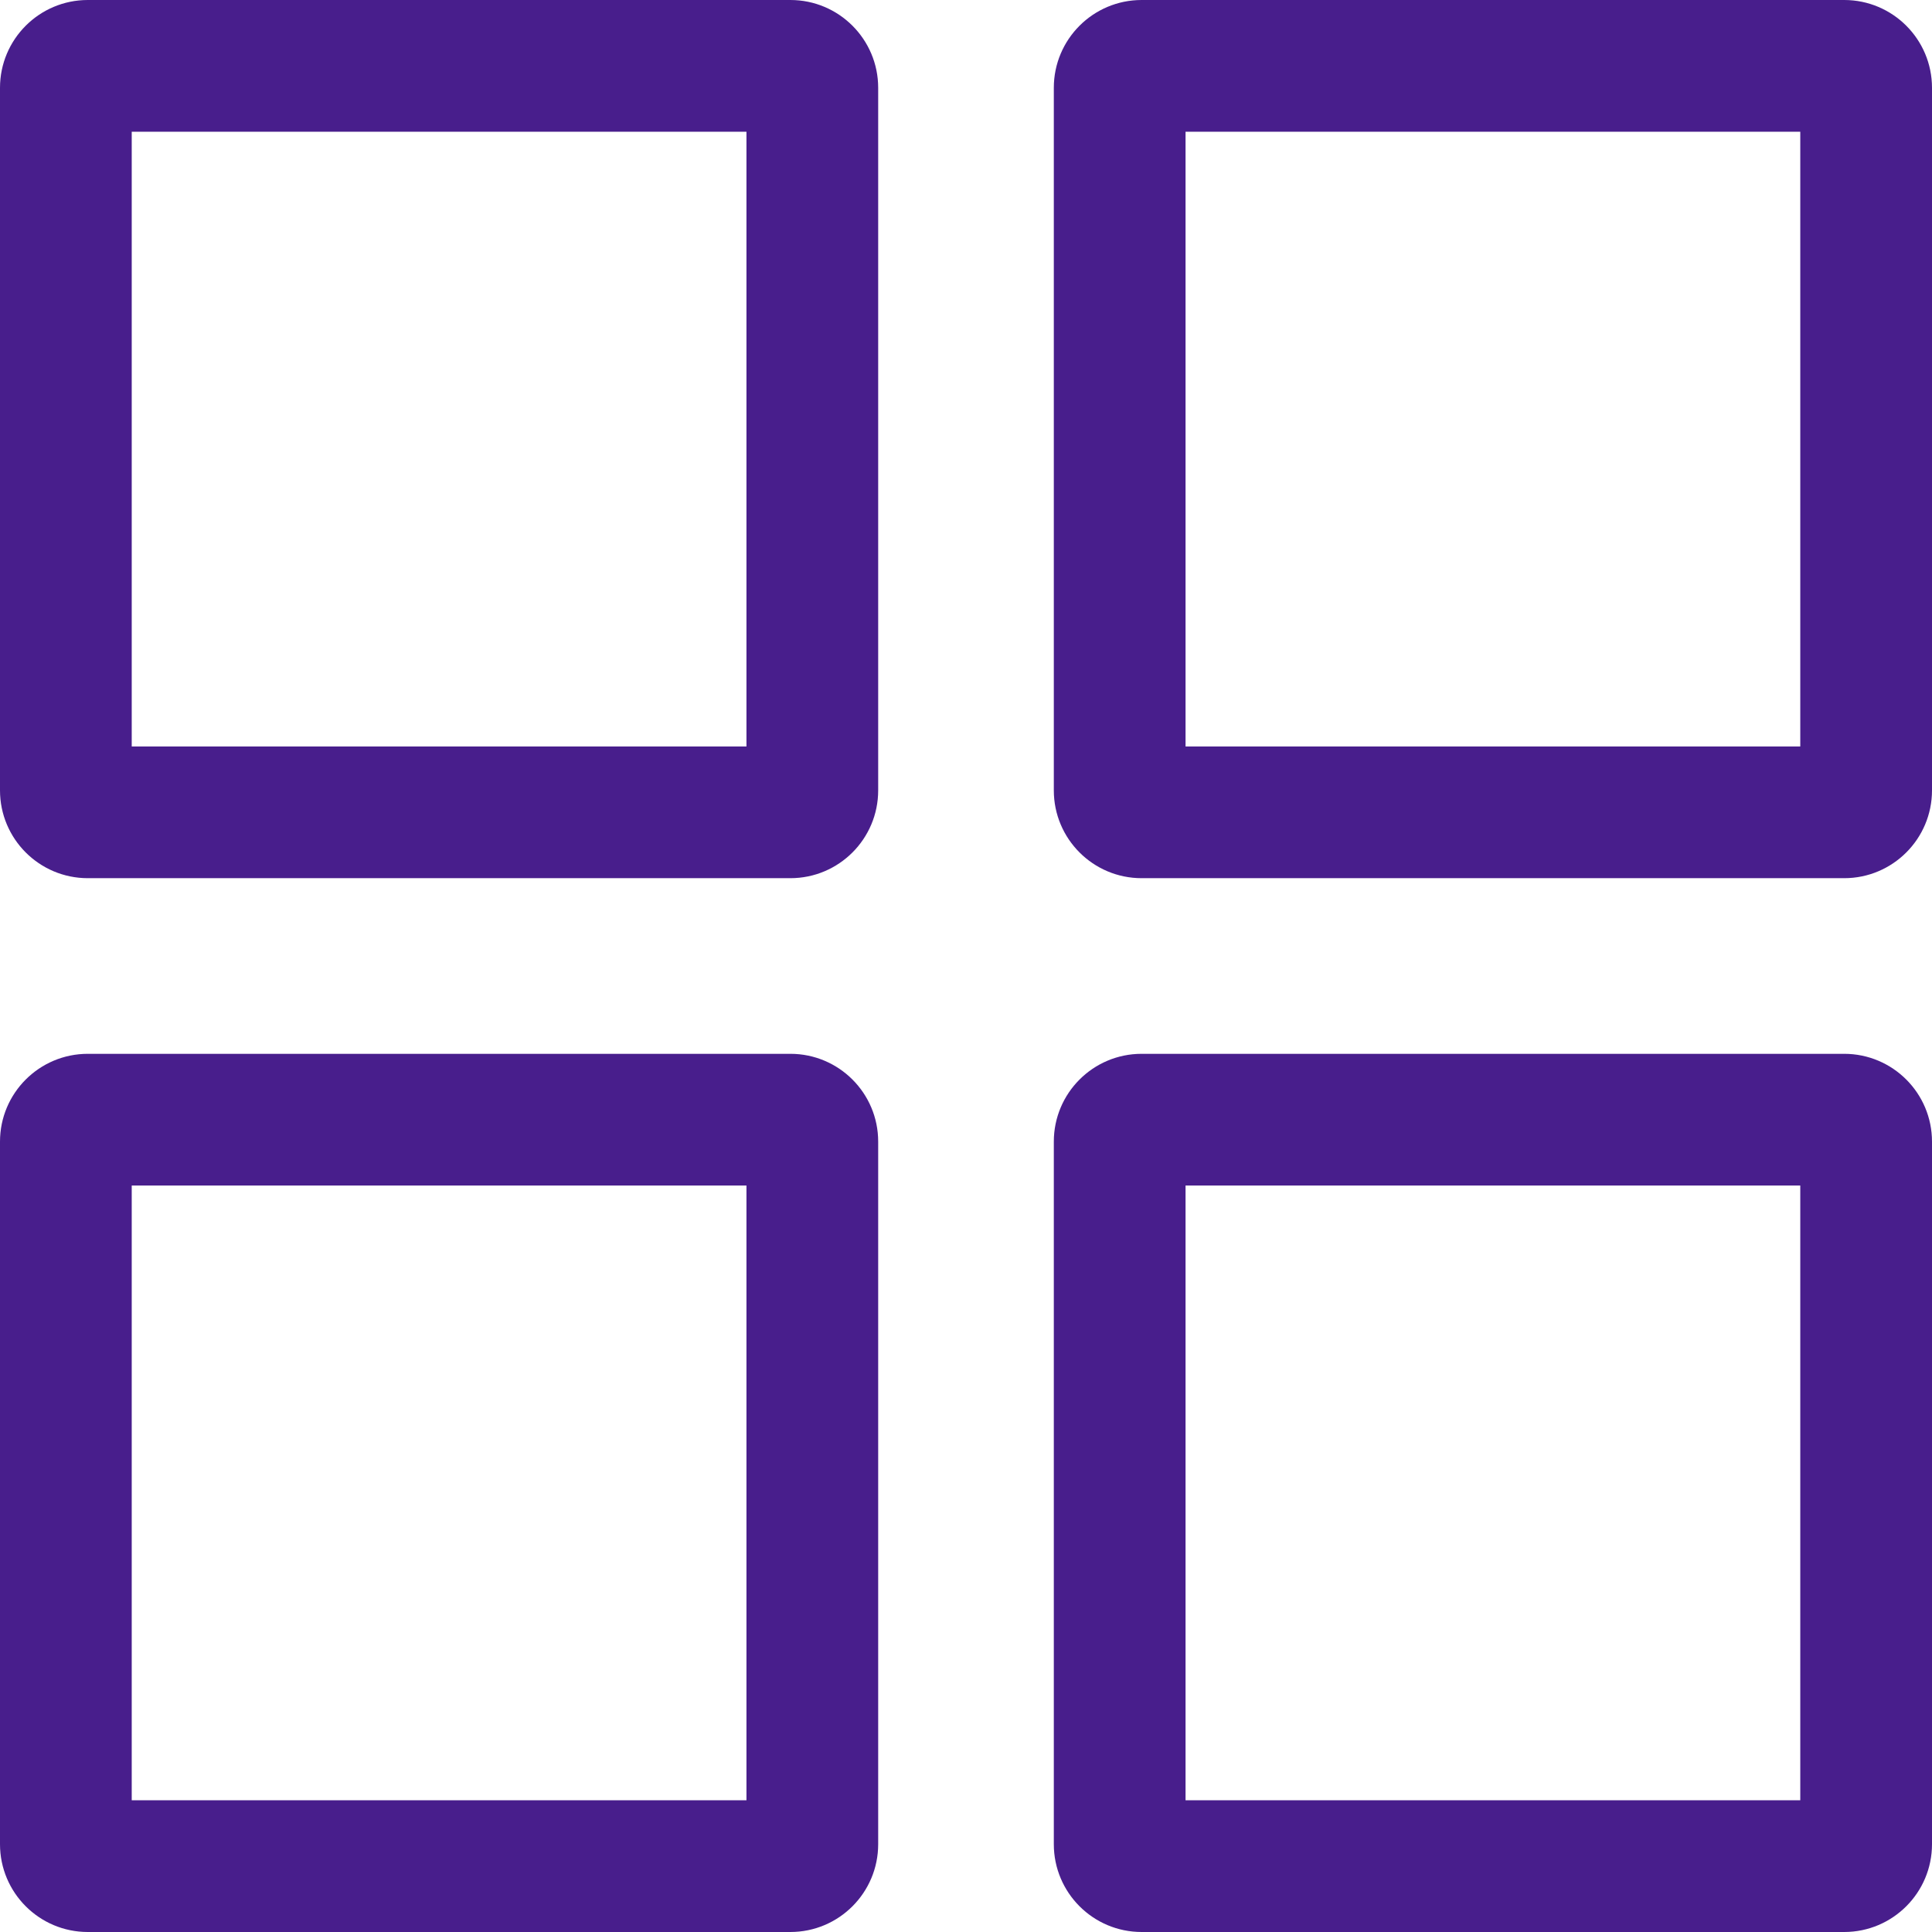
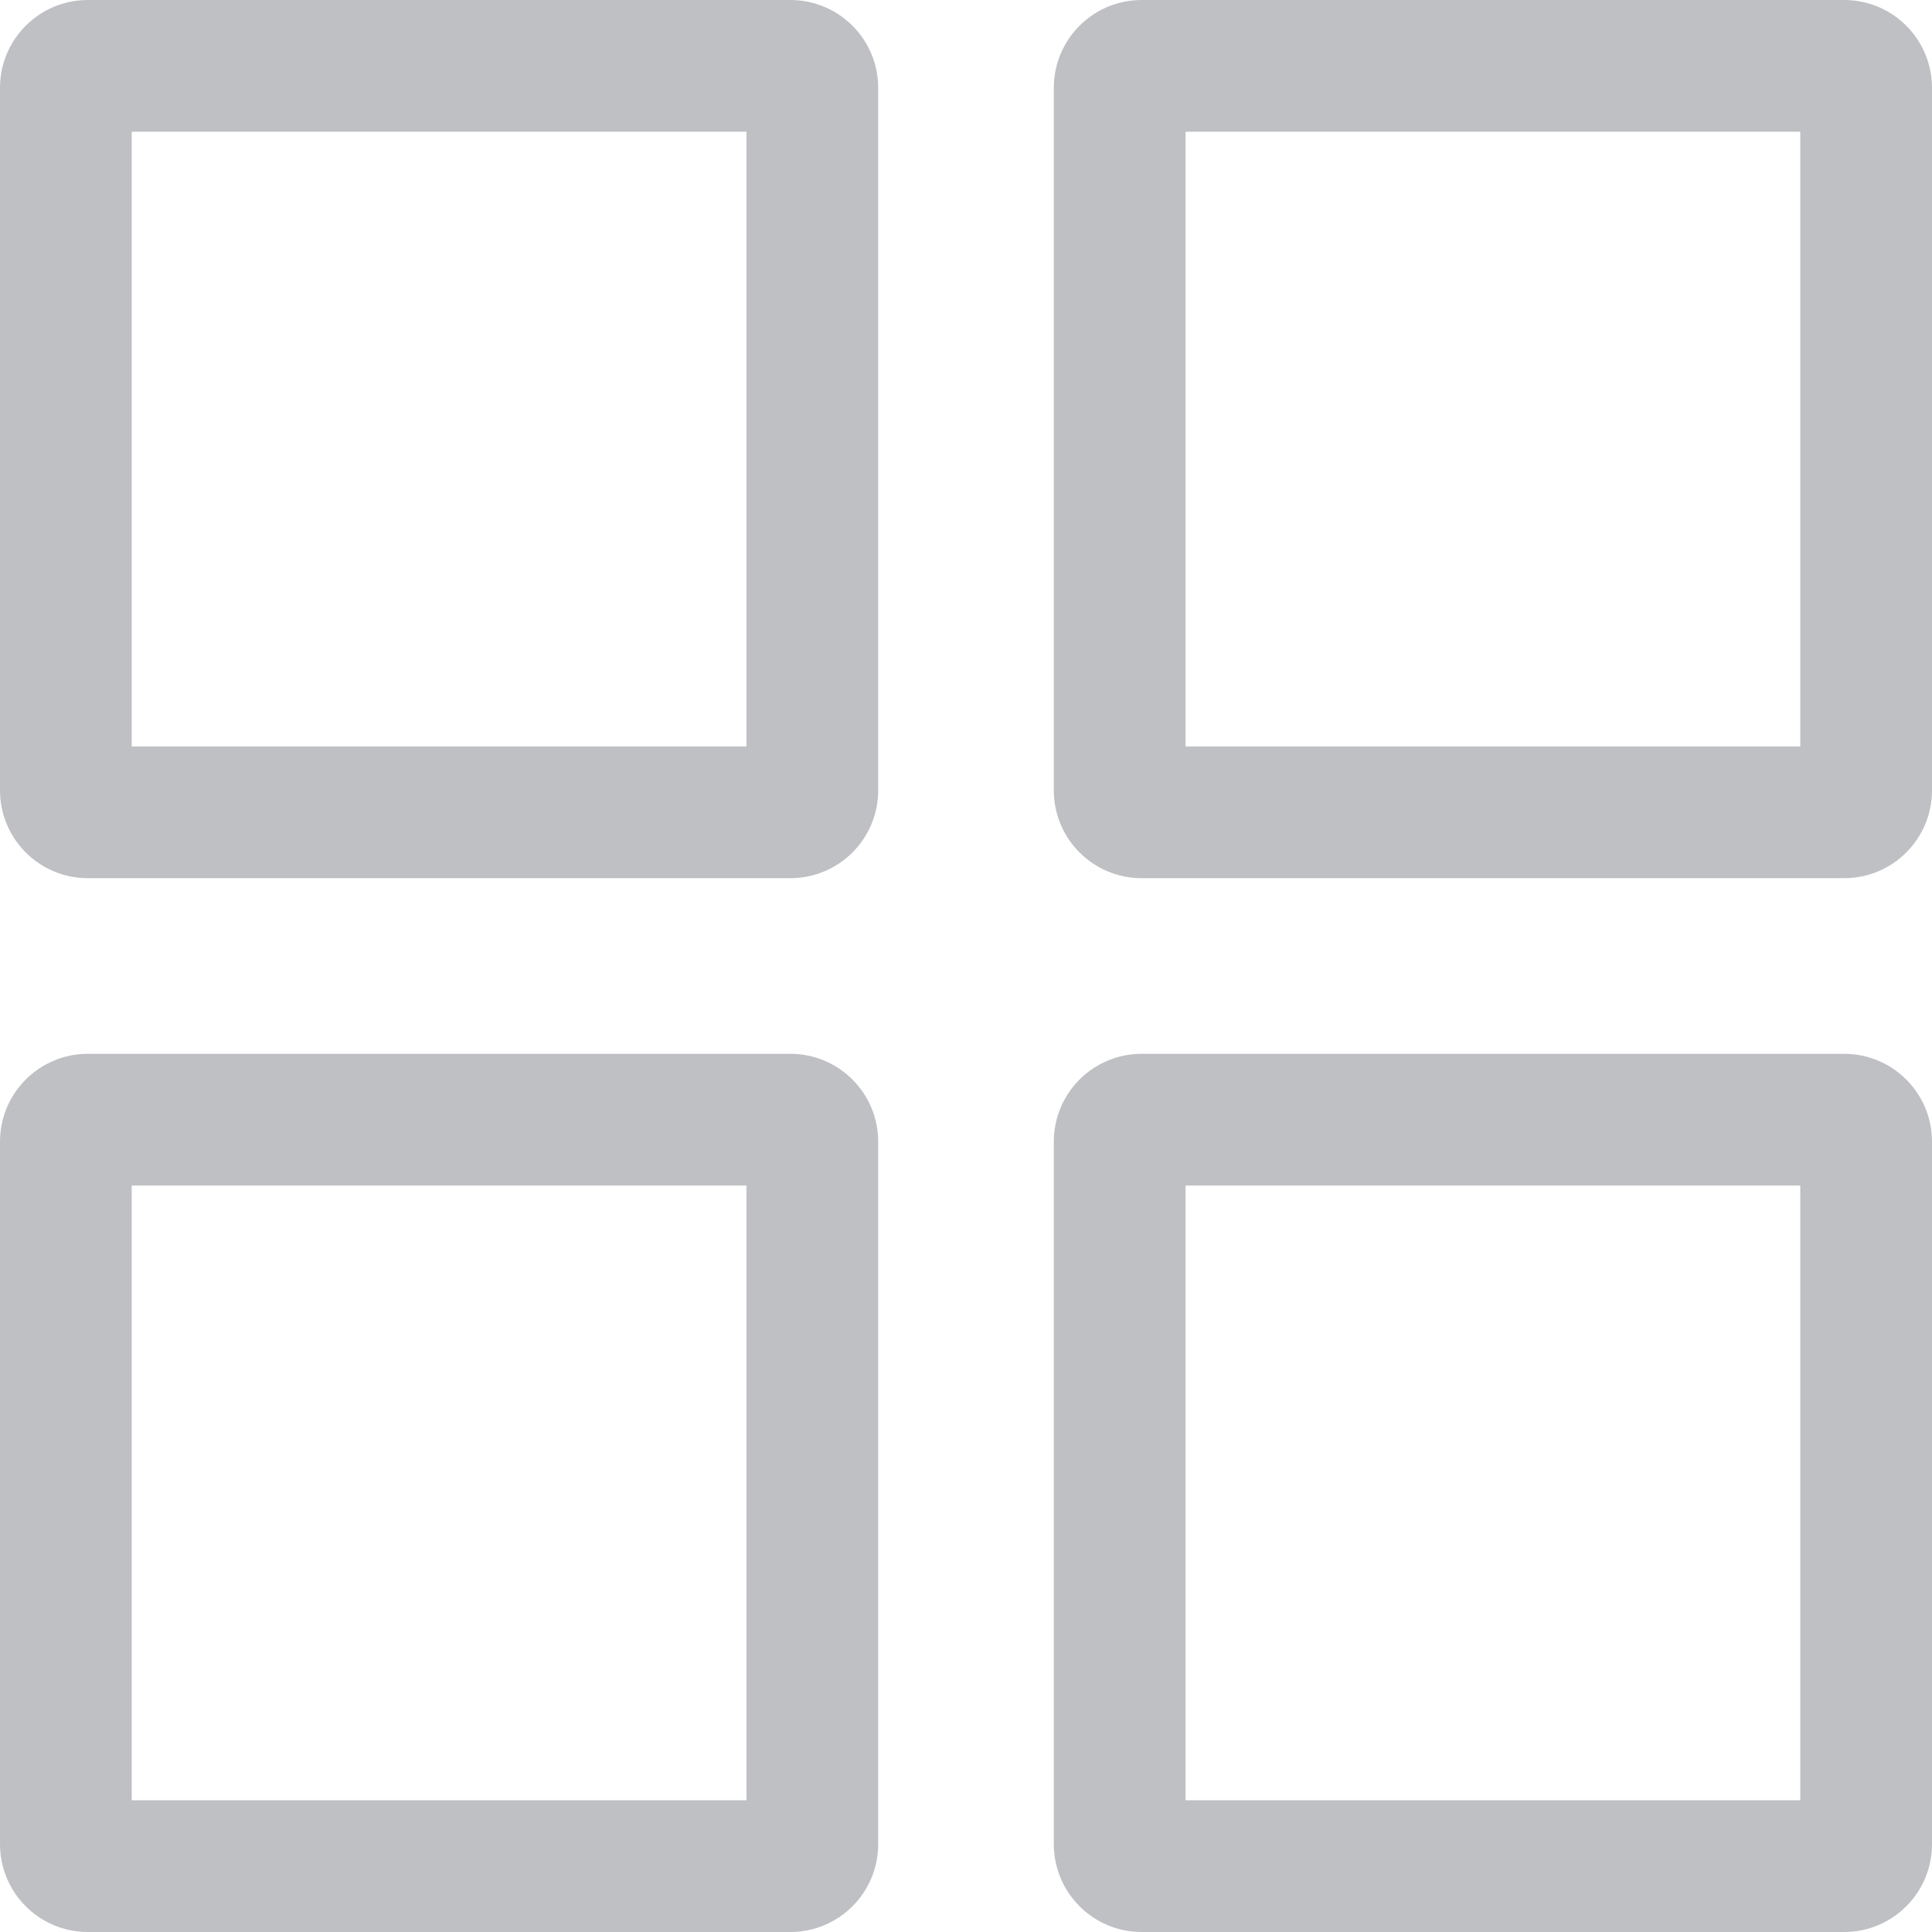
<svg xmlns="http://www.w3.org/2000/svg" width="22" height="22" fill="none">
-   <path fill-rule="evenodd" clip-rule="evenodd" d="M0 1a1 1 0 011-1h8a1 1 0 011 1v8a1 1 0 01-1 1H1a1 1 0 01-1-1V1zm1.5 7.5v-7h7v7h-7zM12 1a1 1 0 011-1h8a1 1 0 011 1v8a1 1 0 01-1 1h-8a1 1 0 01-1-1V1zm1.5 7.5v-7h7v7h-7zM1 12a1 1 0 00-1 1v8a1 1 0 001 1h8a1 1 0 001-1v-8a1 1 0 00-1-1H1zm.5 1.5v7h7v-7h-7zM12 13a1 1 0 011-1h8a1 1 0 011 1v8a1 1 0 01-1 1h-8a1 1 0 01-1-1v-8zm1.5 7.5v-7h7v7h-7z" fill="#481E8C" />
+   <path fill-rule="evenodd" clip-rule="evenodd" d="M0 1a1 1 0 011-1h8a1 1 0 011 1v8a1 1 0 01-1 1H1a1 1 0 01-1-1V1zm1.5 7.5v-7h7v7h-7zM12 1a1 1 0 011-1h8a1 1 0 011 1v8a1 1 0 01-1 1h-8a1 1 0 01-1-1V1zm1.5 7.5v-7h7v7h-7zM1 12a1 1 0 00-1 1v8a1 1 0 001 1h8a1 1 0 001-1v-8a1 1 0 00-1-1H1zm.5 1.5v7h7v-7h-7zM12 13a1 1 0 011-1h8a1 1 0 011 1v8a1 1 0 01-1 1h-8a1 1 0 01-1-1v-8zm1.5 7.5v-7h7v7h-7z" fill="#BFC0C4" />
</svg>
